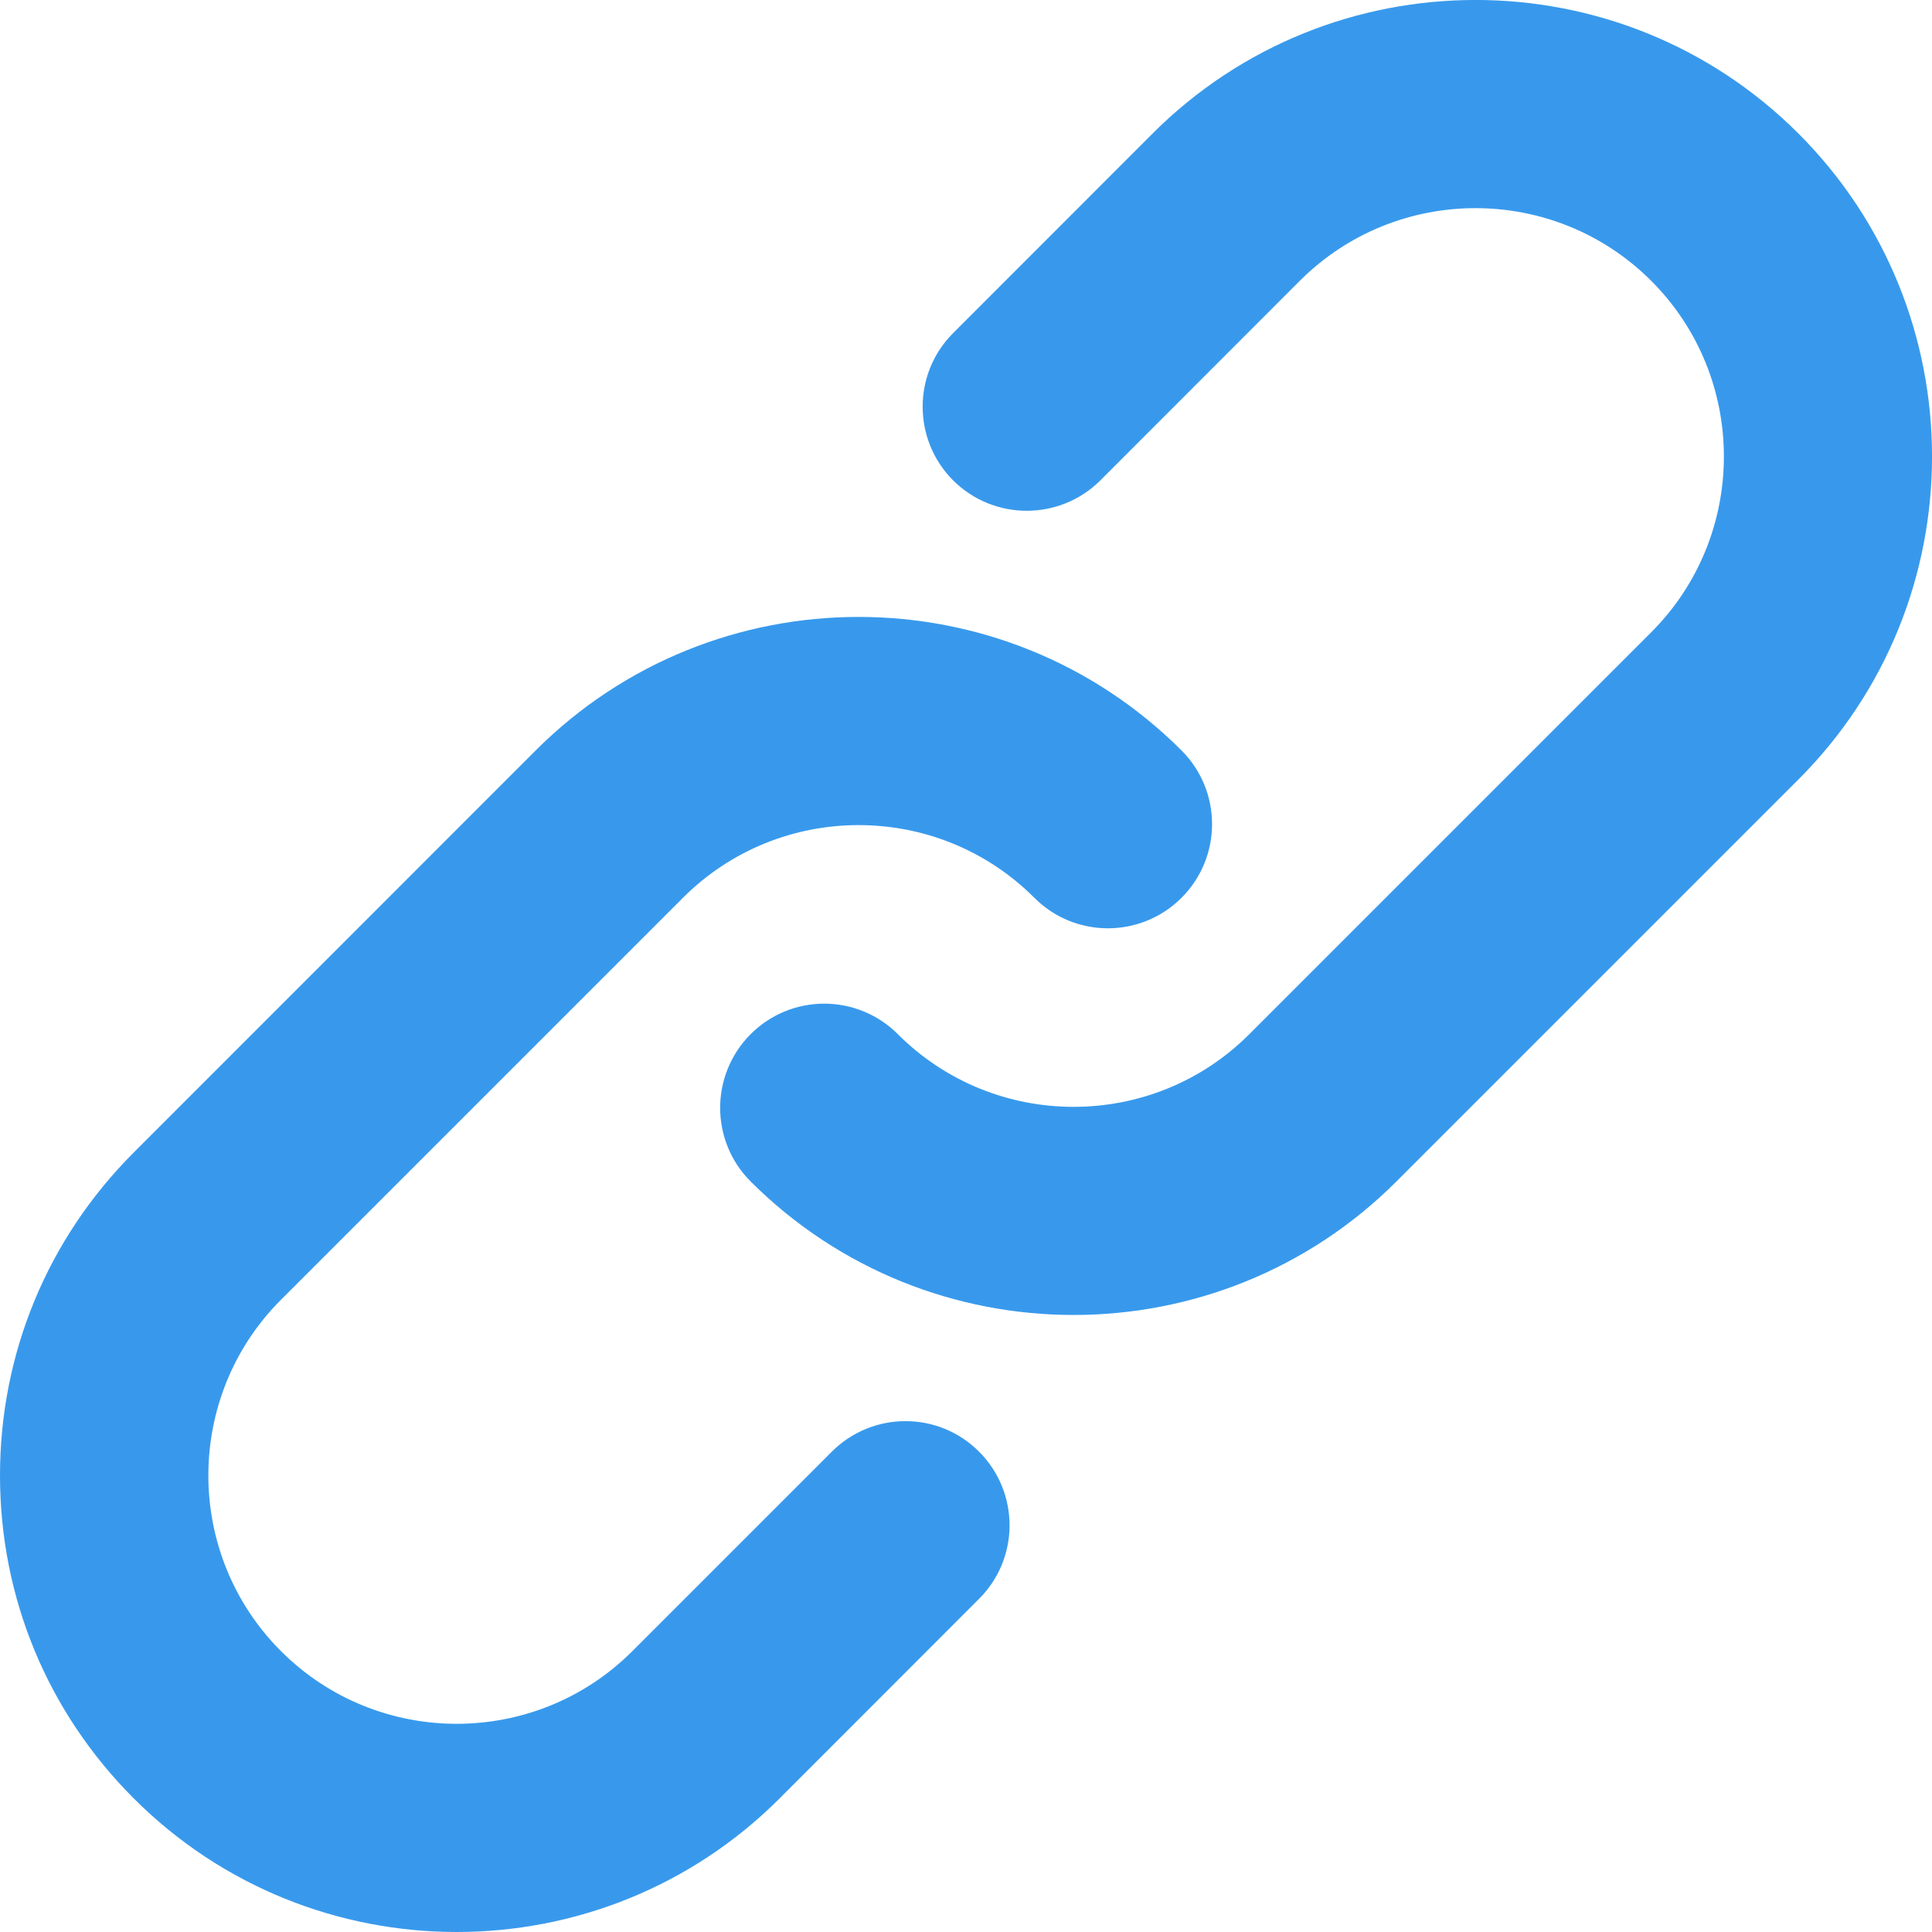
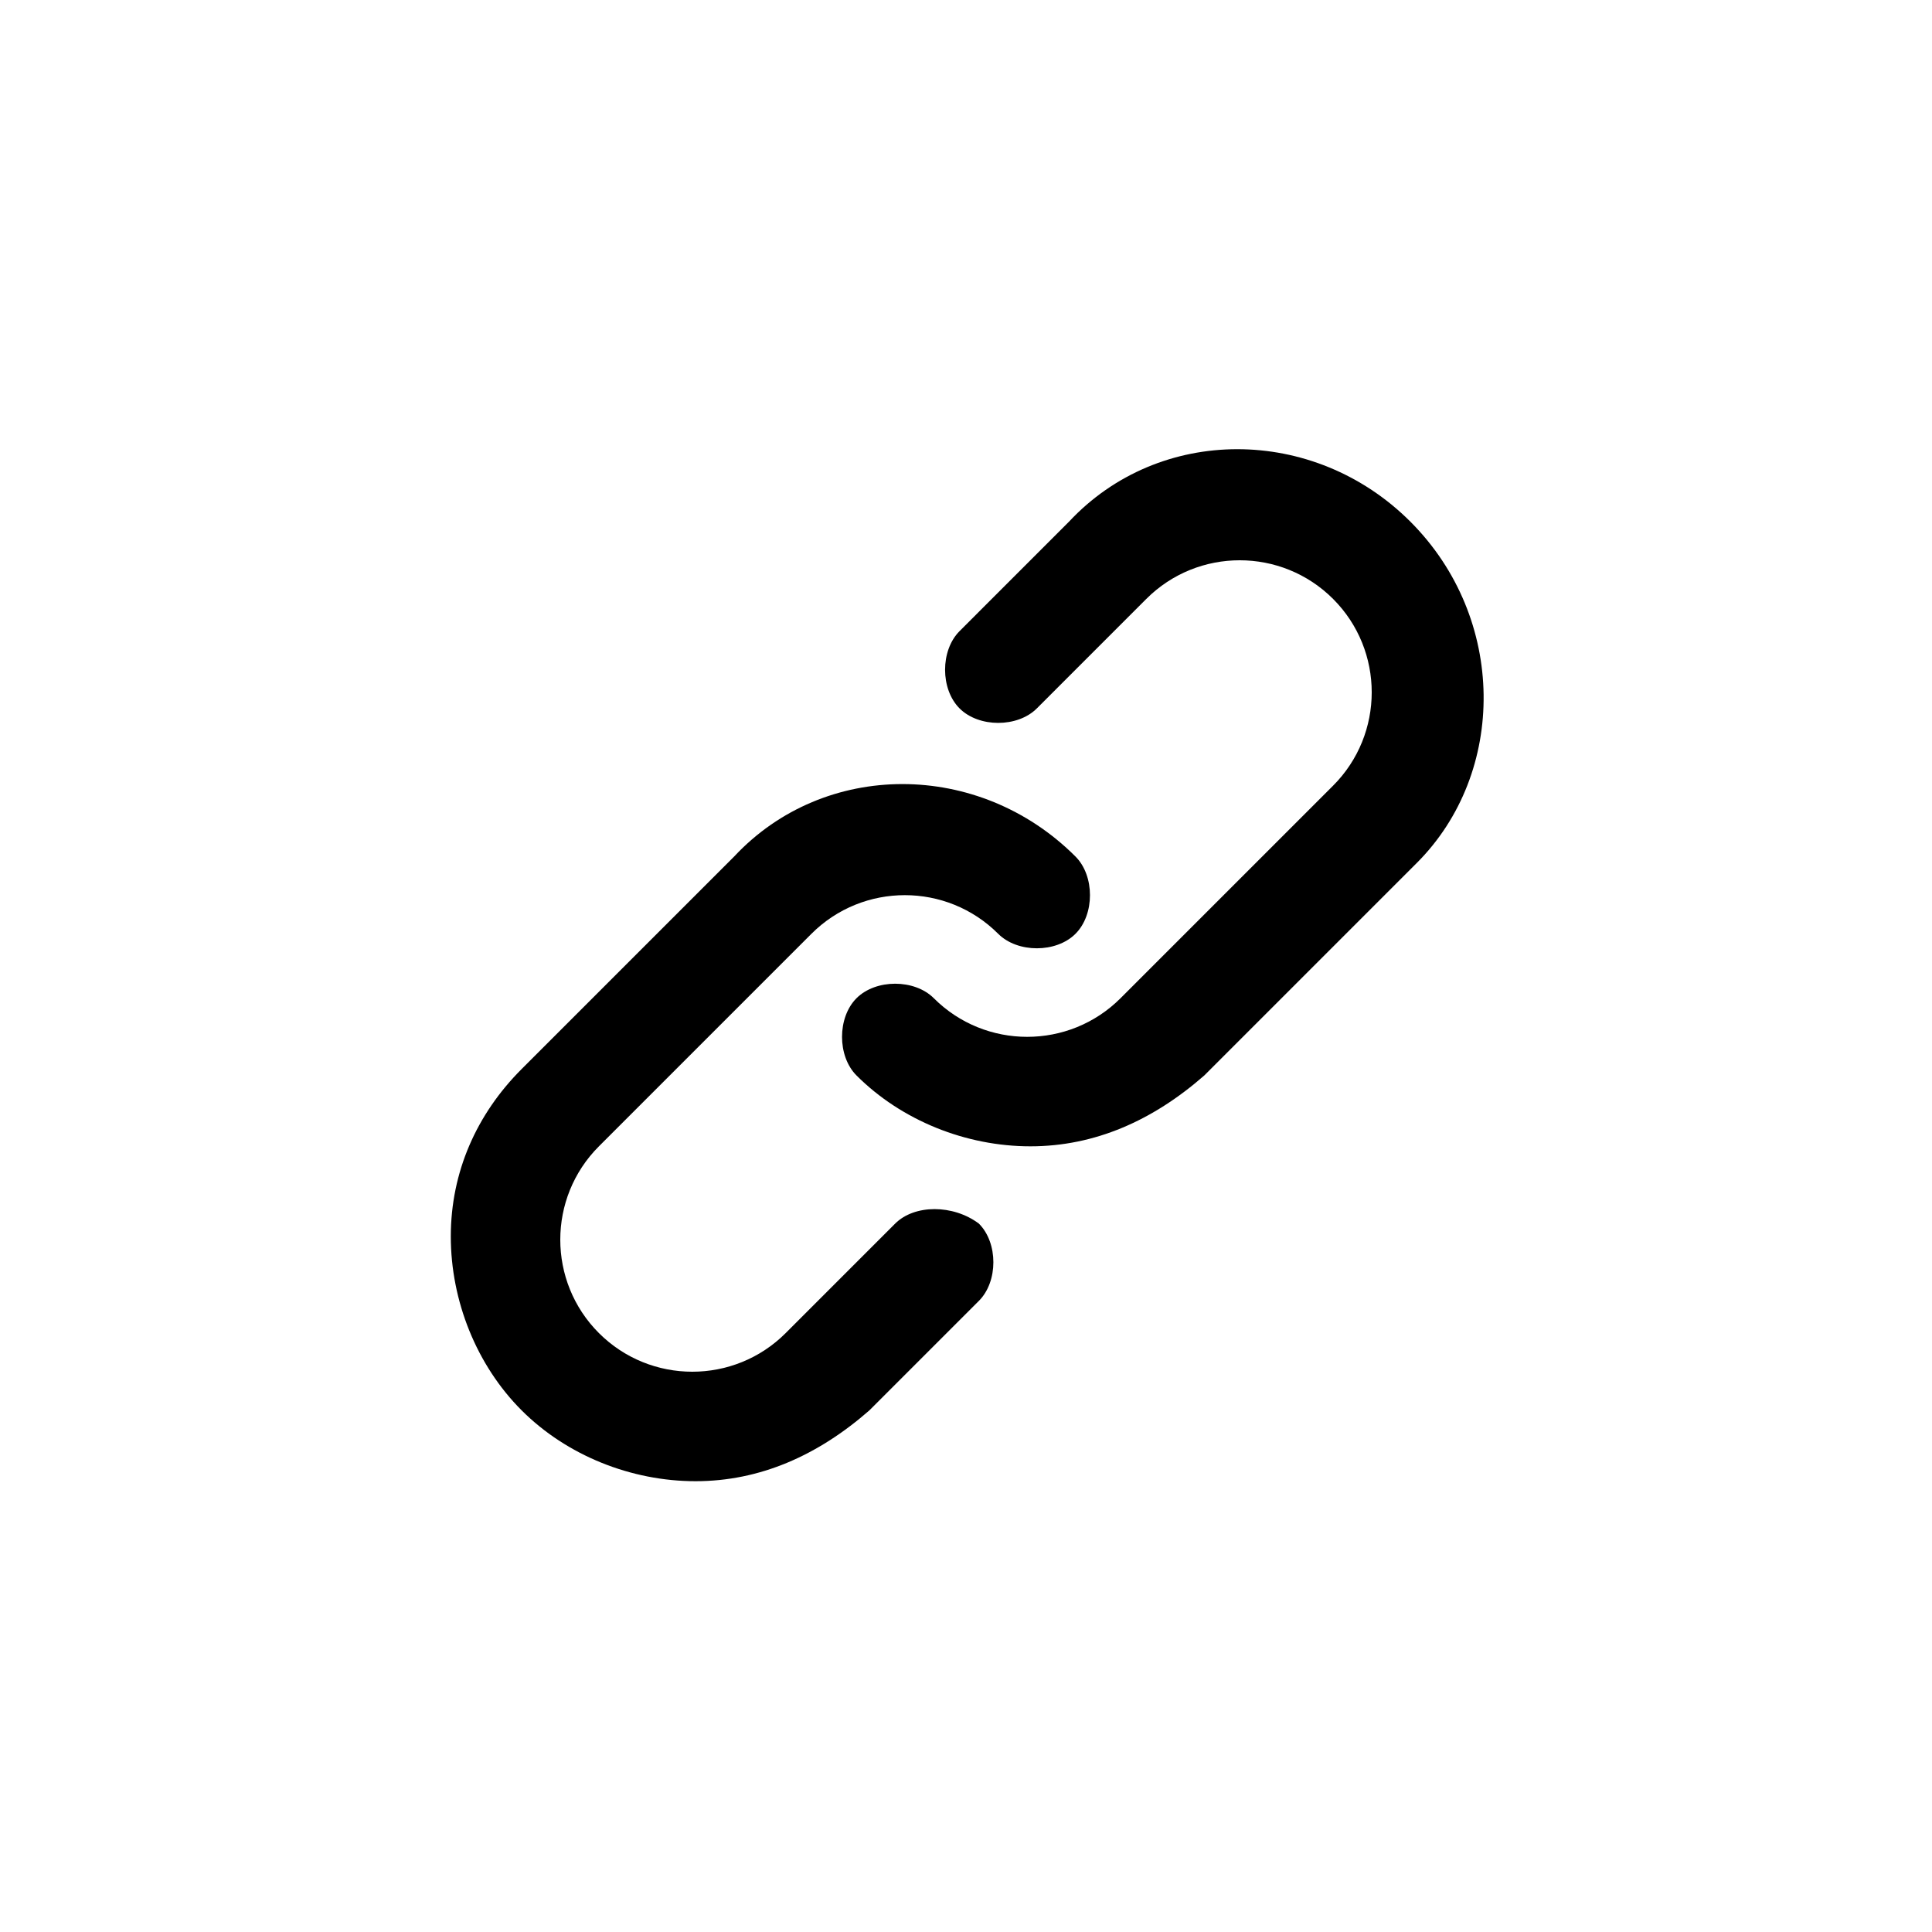
- <svg xmlns="http://www.w3.org/2000/svg" width="16px" height="16px" viewBox="0 0 16 16" version="1.1">
-   <defs />
-   <g id="3.-Inputs" stroke="none" stroke-width="1" fill="none" fill-rule="evenodd">
-     <g id="3.2b-Rich-Text-Area-Styling-Buttons" transform="translate(-1708, -2515)" fill="#3899EC">
-       <g id="Group-2" transform="translate(108, 2262)">
-         <g id="Click" transform="translate(1422, 210)">
-           <path d="M184.889,55.022 L183.237,56.674 C182.435,57.476 181.13,57.477 180.327,56.674 C179.525,55.872 179.525,54.566 180.327,53.764 L183.656,50.435 C184.459,49.632 185.764,49.633 186.566,50.435 C186.902,50.772 187.448,50.772 187.785,50.435 C188.122,50.098 188.122,49.552 187.785,49.215 C186.31,47.741 183.912,47.74 182.436,49.215 L179.108,52.544 C178.393,53.259 178,54.209 178,55.219 C178,56.23 178.393,57.179 179.108,57.894 C179.845,58.631 180.813,59 181.782,59 C182.75,59 183.719,58.631 184.456,57.894 L186.108,56.241 C186.445,55.905 186.445,55.359 186.108,55.022 C185.772,54.685 185.226,54.685 184.889,55.022 M192.894,44.106 C191.419,42.631 189.02,42.631 187.545,44.106 L185.893,45.759 C185.557,46.095 185.557,46.641 185.893,46.978 C186.23,47.314 186.776,47.314 187.113,46.978 L188.764,45.326 C189.567,44.523 190.872,44.523 191.675,45.326 C192.477,46.128 192.477,47.433 191.675,48.236 L188.346,51.565 C187.544,52.367 186.238,52.367 185.436,51.565 C185.098,51.227 184.552,51.228 184.216,51.565 C183.88,51.902 183.88,52.448 184.216,52.784 C184.954,53.521 185.922,53.89 186.891,53.89 C187.859,53.89 188.828,53.521 189.565,52.784 L192.894,49.455 C194.369,47.98 194.369,45.581 192.894,44.106" id="Icon-Link" />
-         </g>
-       </g>
-     </g>
-   </g>
+ <svg xmlns="http://www.w3.org/2000/svg" version="1.1" x="0px" y="0px" viewBox="0 0 30 30" width="30px" height="30px" xml:space="preserve">
+   <path d="M13.9,19l-1.7,1.7c-0.8,0.8-2.1,0.8-2.9,0c-0.8-0.8-0.8-2.1,0-2.9l3.3-3.3c0.8-0.8,2.1-0.8,2.9,0  c0.3,0.3,0.9,0.3,1.2,0c0.3-0.3,0.3-0.9,0-1.2c-1.5-1.5-3.9-1.5-5.3,0l-3.3,3.3C7.4,17.3,7,18.2,7,19.2c0,1,0.4,2,1.1,2.7  c0.7,0.7,1.7,1.1,2.7,1.1c1,0,1.9-0.4,2.7-1.1l1.7-1.7c0.3-0.3,0.3-0.9,0-1.2C14.8,18.7,14.2,18.7,13.9,19 M21.9,8.1  c-1.5-1.5-3.9-1.5-5.3,0l-1.7,1.7c-0.3,0.3-0.3,0.9,0,1.2c0.3,0.3,0.9,0.3,1.2,0l1.7-1.7c0.8-0.8,2.1-0.8,2.9,0  c0.8,0.8,0.8,2.1,0,2.9l-3.3,3.3c-0.8,0.8-2.1,0.8-2.9,0c-0.3-0.3-0.9-0.3-1.2,0c-0.3,0.3-0.3,0.9,0,1.2c0.7,0.7,1.7,1.1,2.7,1.1  c1,0,1.9-0.4,2.7-1.1l3.3-3.3C23.4,12,23.4,9.6,21.9,8.1" />
</svg>
